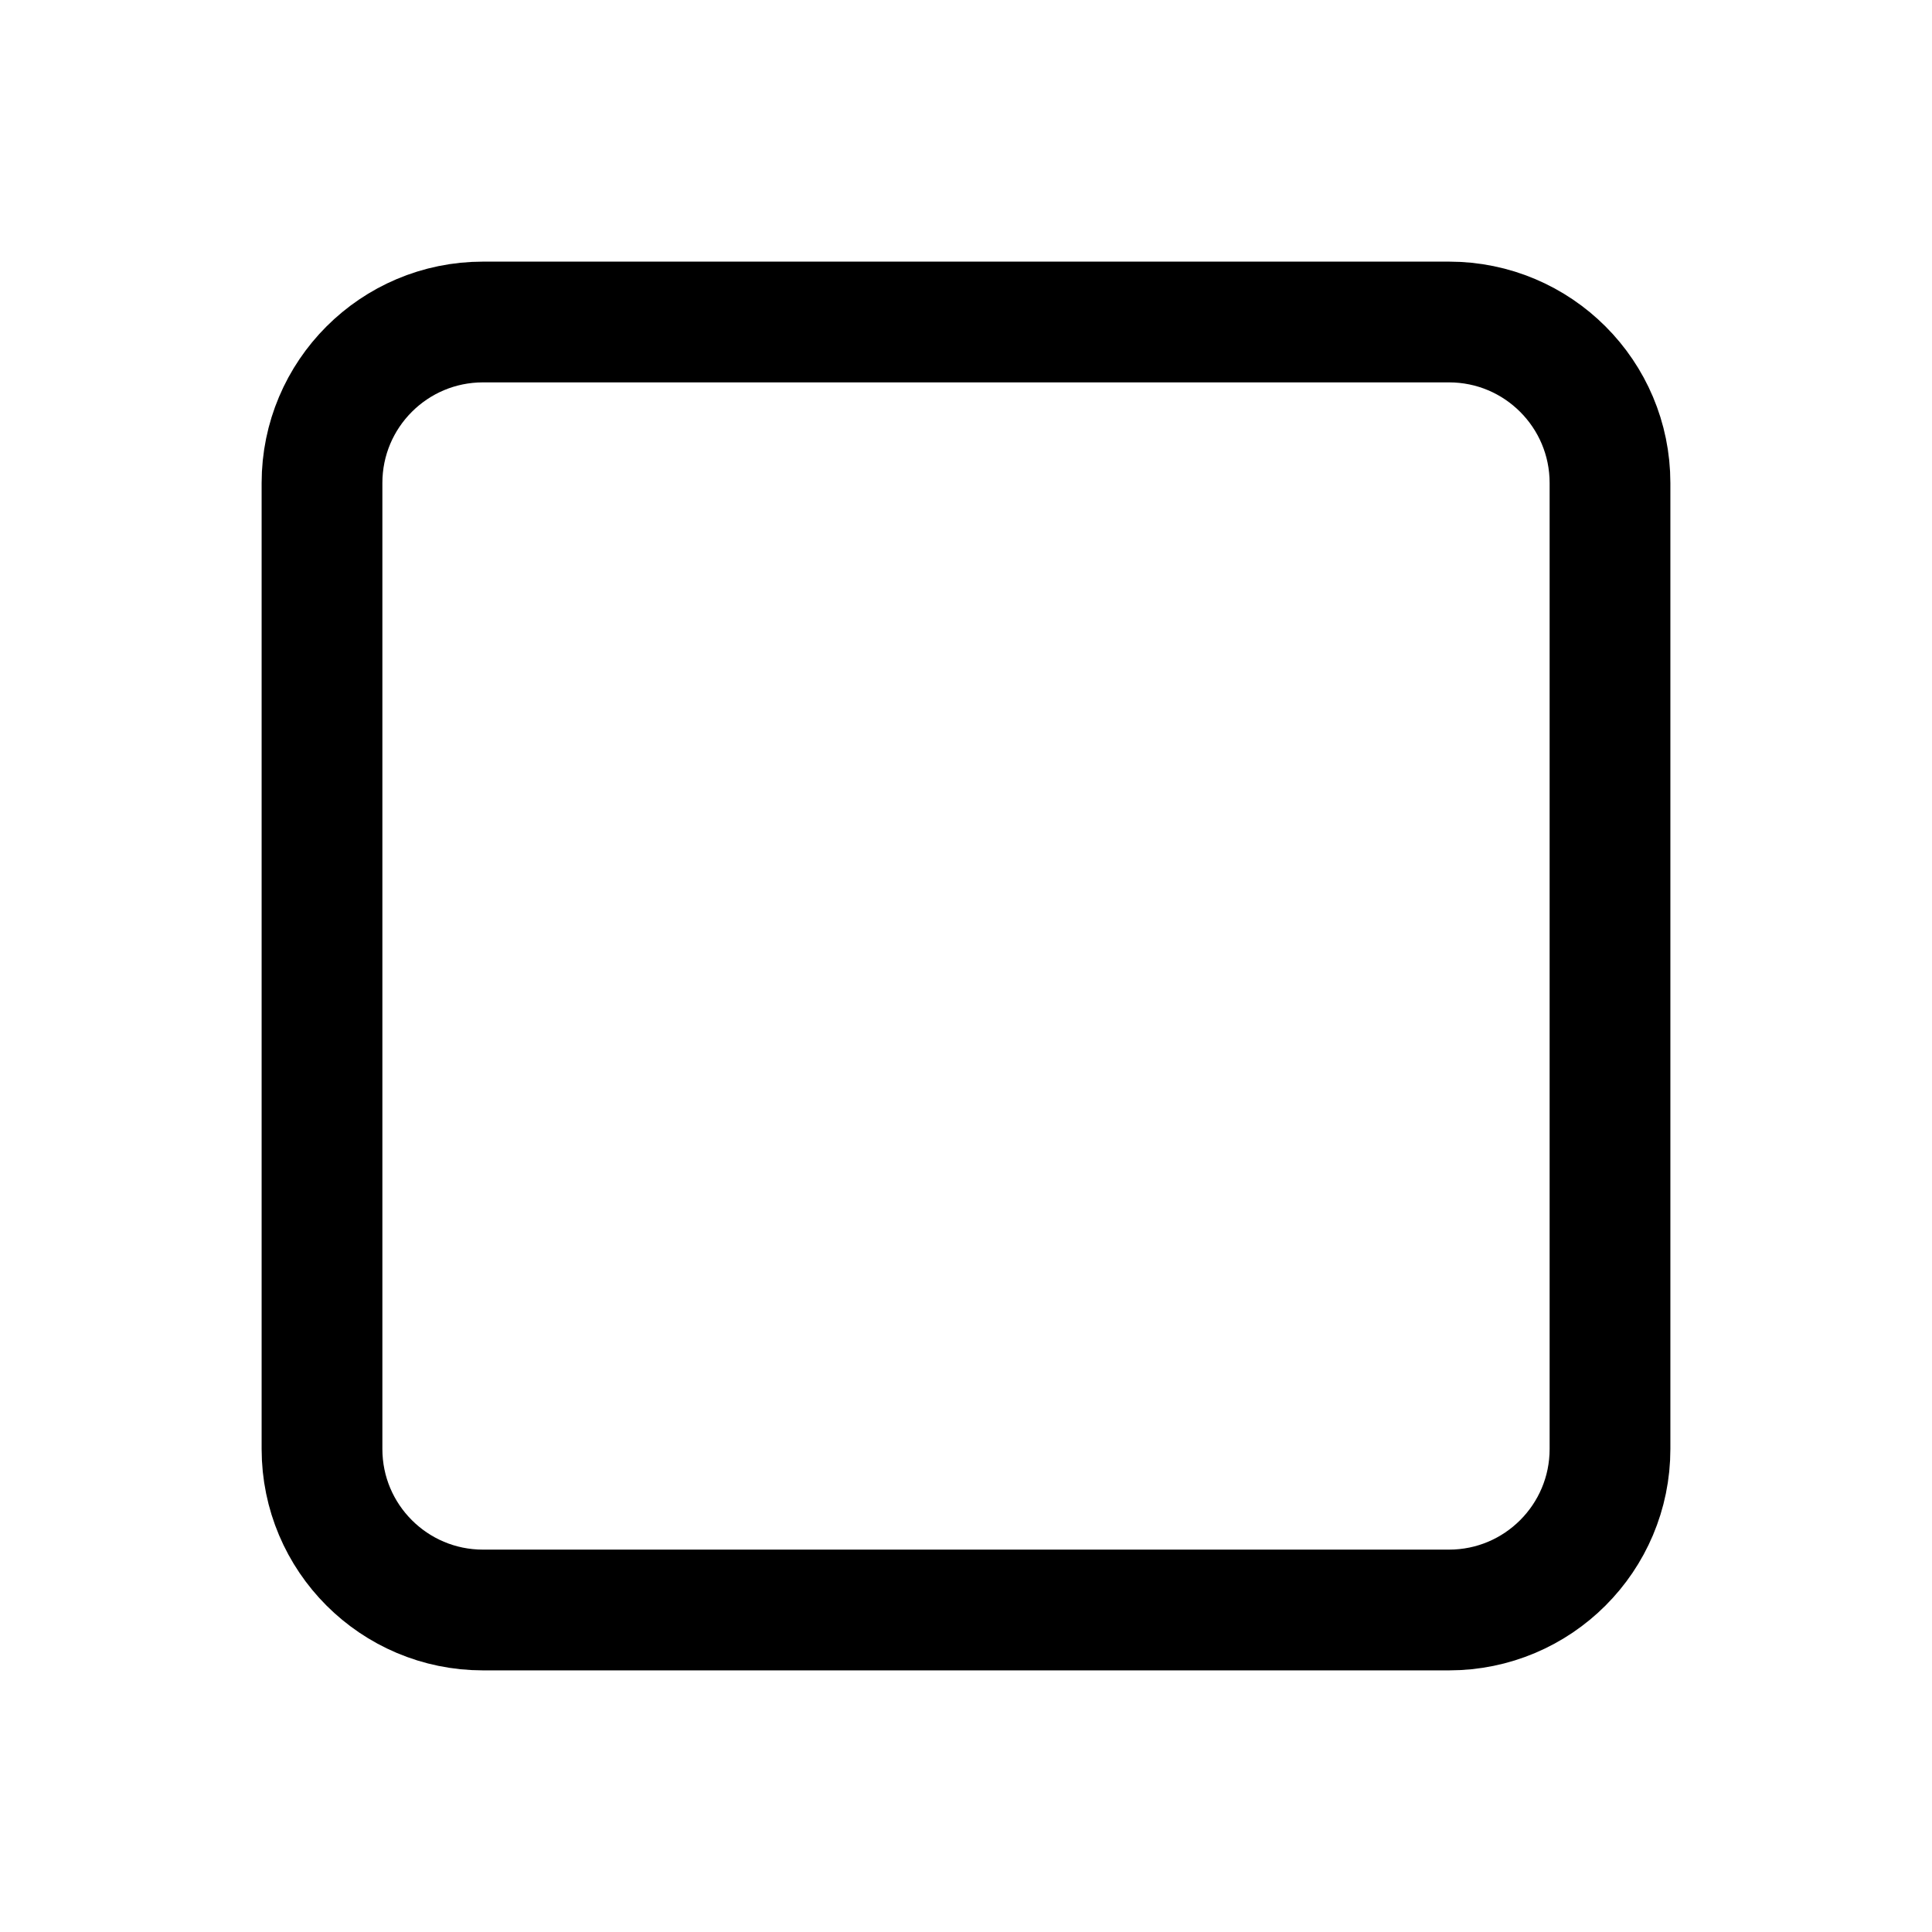
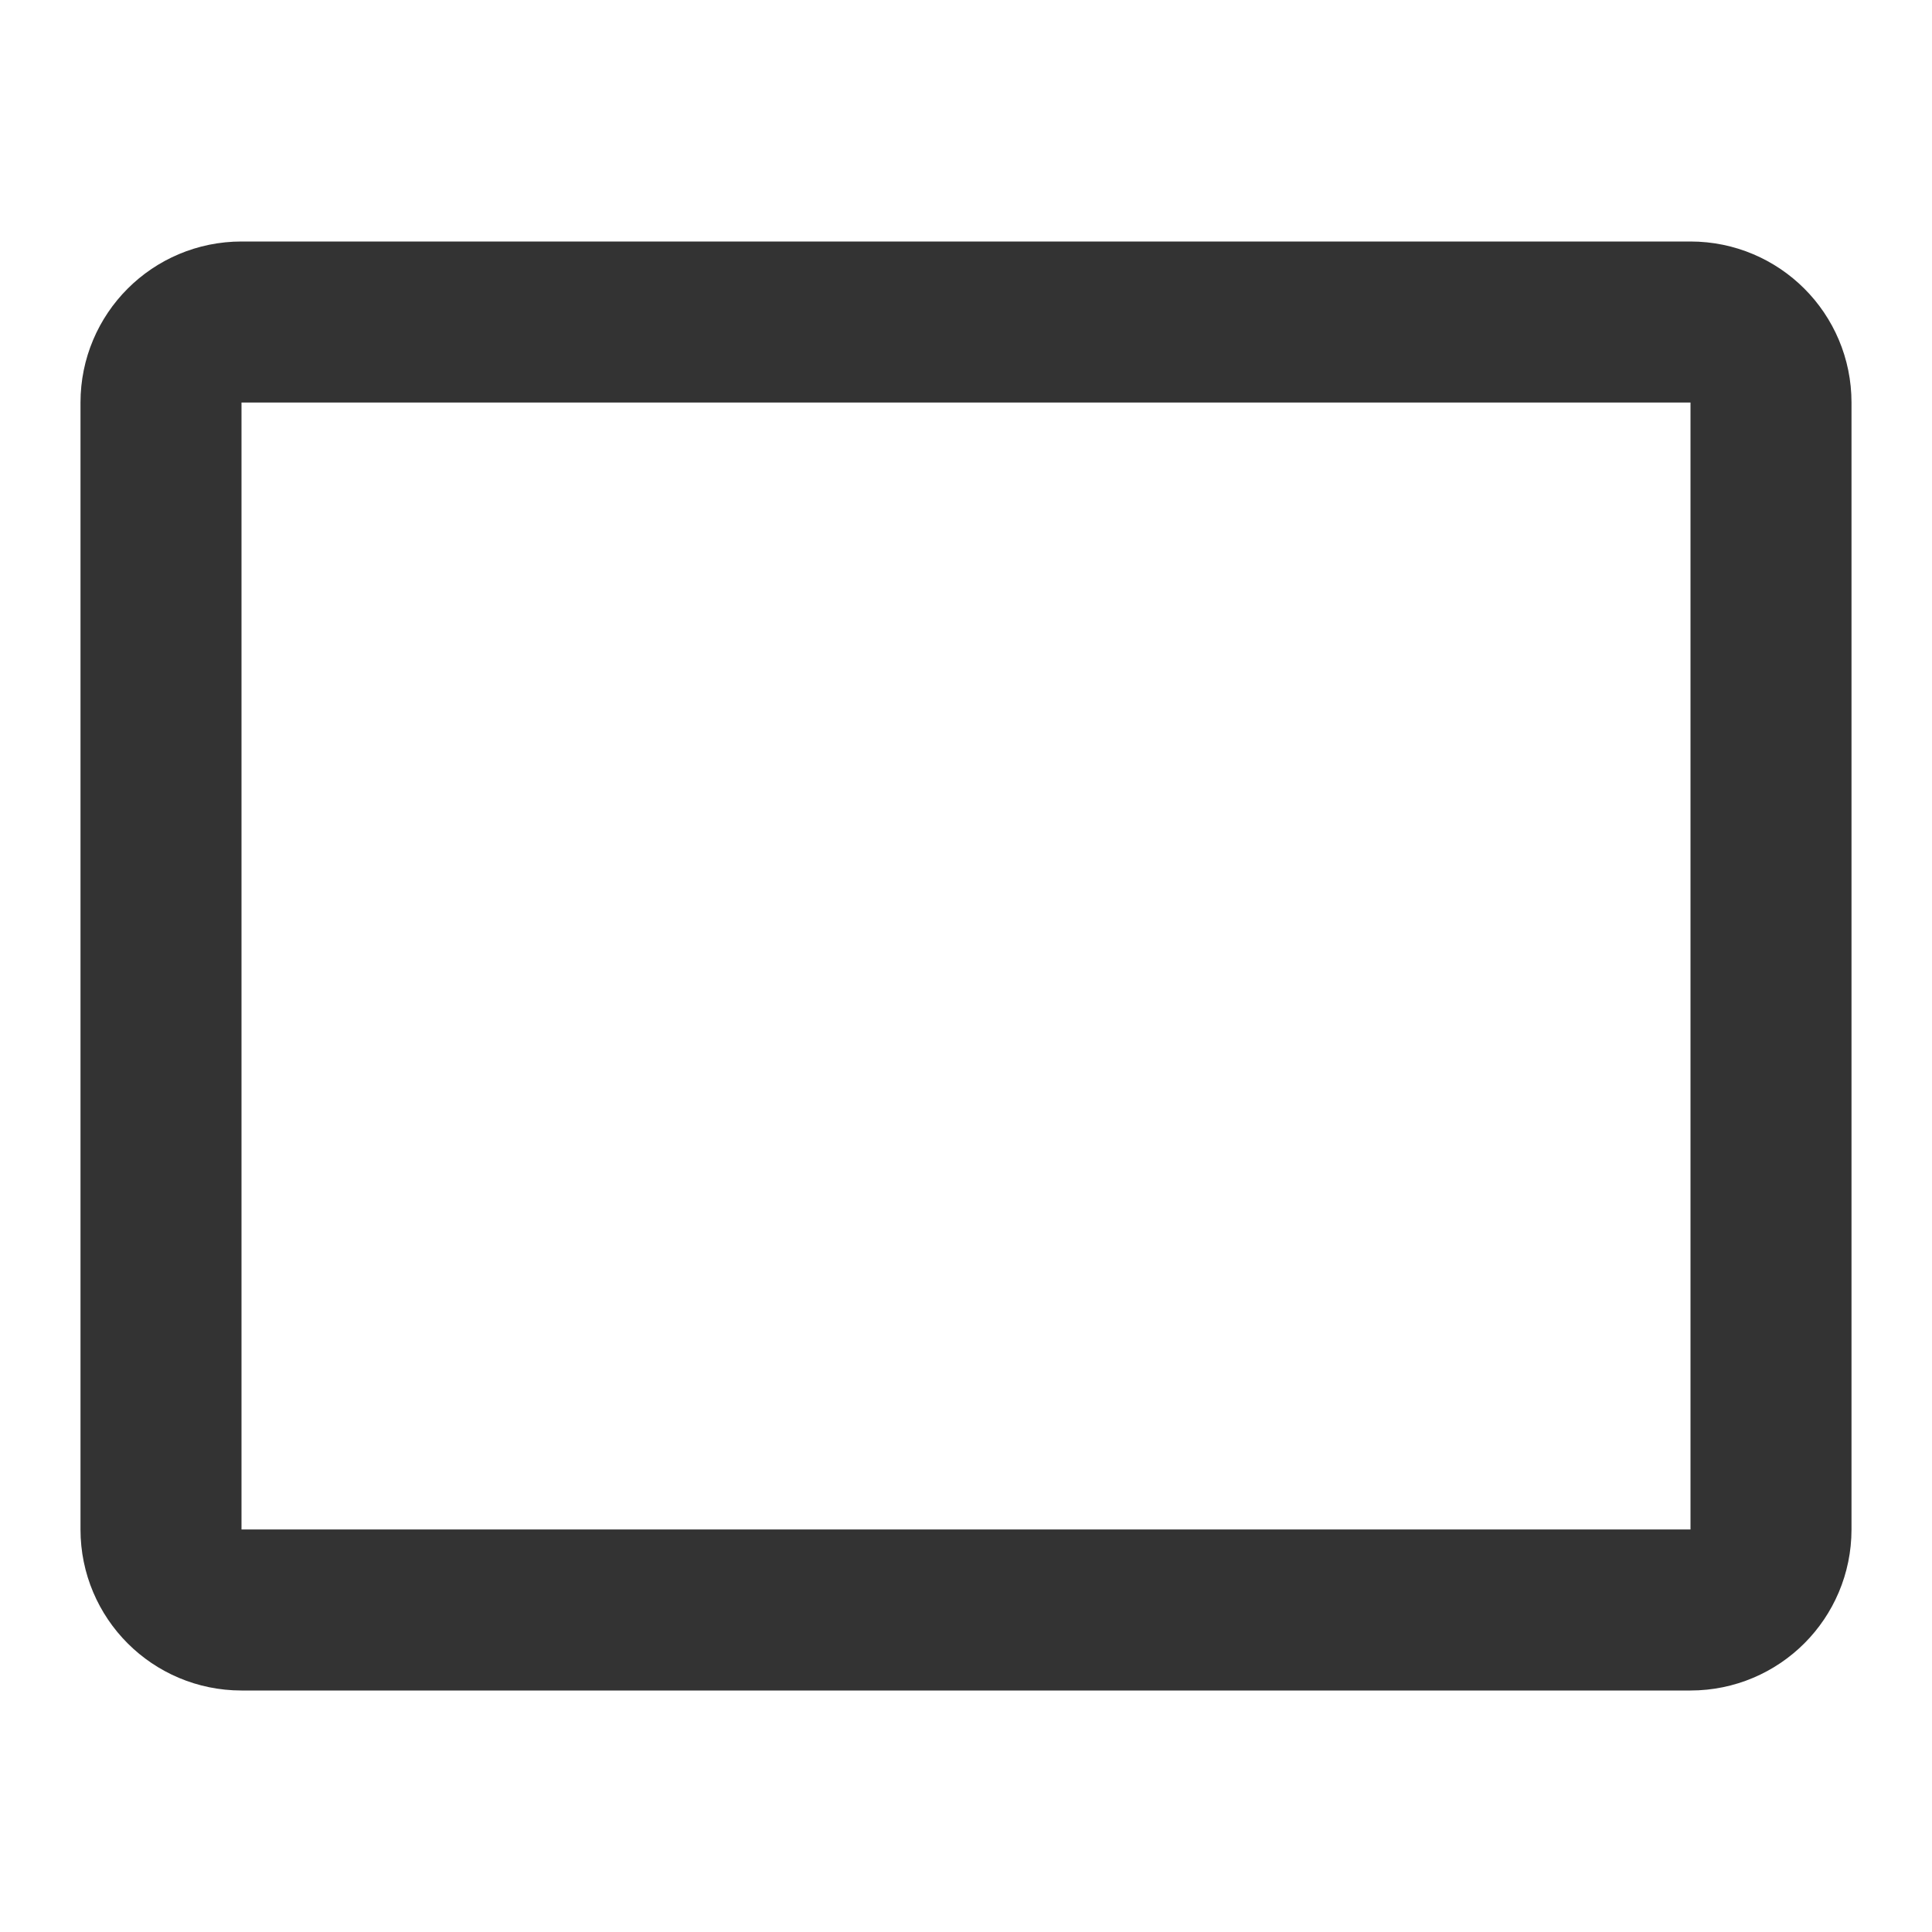
- <svg xmlns="http://www.w3.org/2000/svg" aria-hidden="true" focusable="false" role="img" viewBox="0 0 24 24" class="" fill="none" stroke-width="2" stroke="currentColor" stroke-linecap="round" stroke-linejoin="round">
-   <g stroke-width="1.5">
-     <path stroke="none" d="M0 0h24v24H0z" fill="none" />
-     <rect x="4" y="4" width="16" height="16" rx="2" />
-   </g>
+ <svg xmlns="http://www.w3.org/2000/svg" width="24" height="24" viewBox="0 0 48 48" fill="none">
+   <path d="M42 8H6C4.895 8 4 8.895 4 10V38C4 39.105 4.895 40 6 40H42C43.105 40 44 39.105 44 38V10C44 8.895 43.105 8 42 8Z" fill="none" stroke="#333" stroke-width="4" />
</svg>
